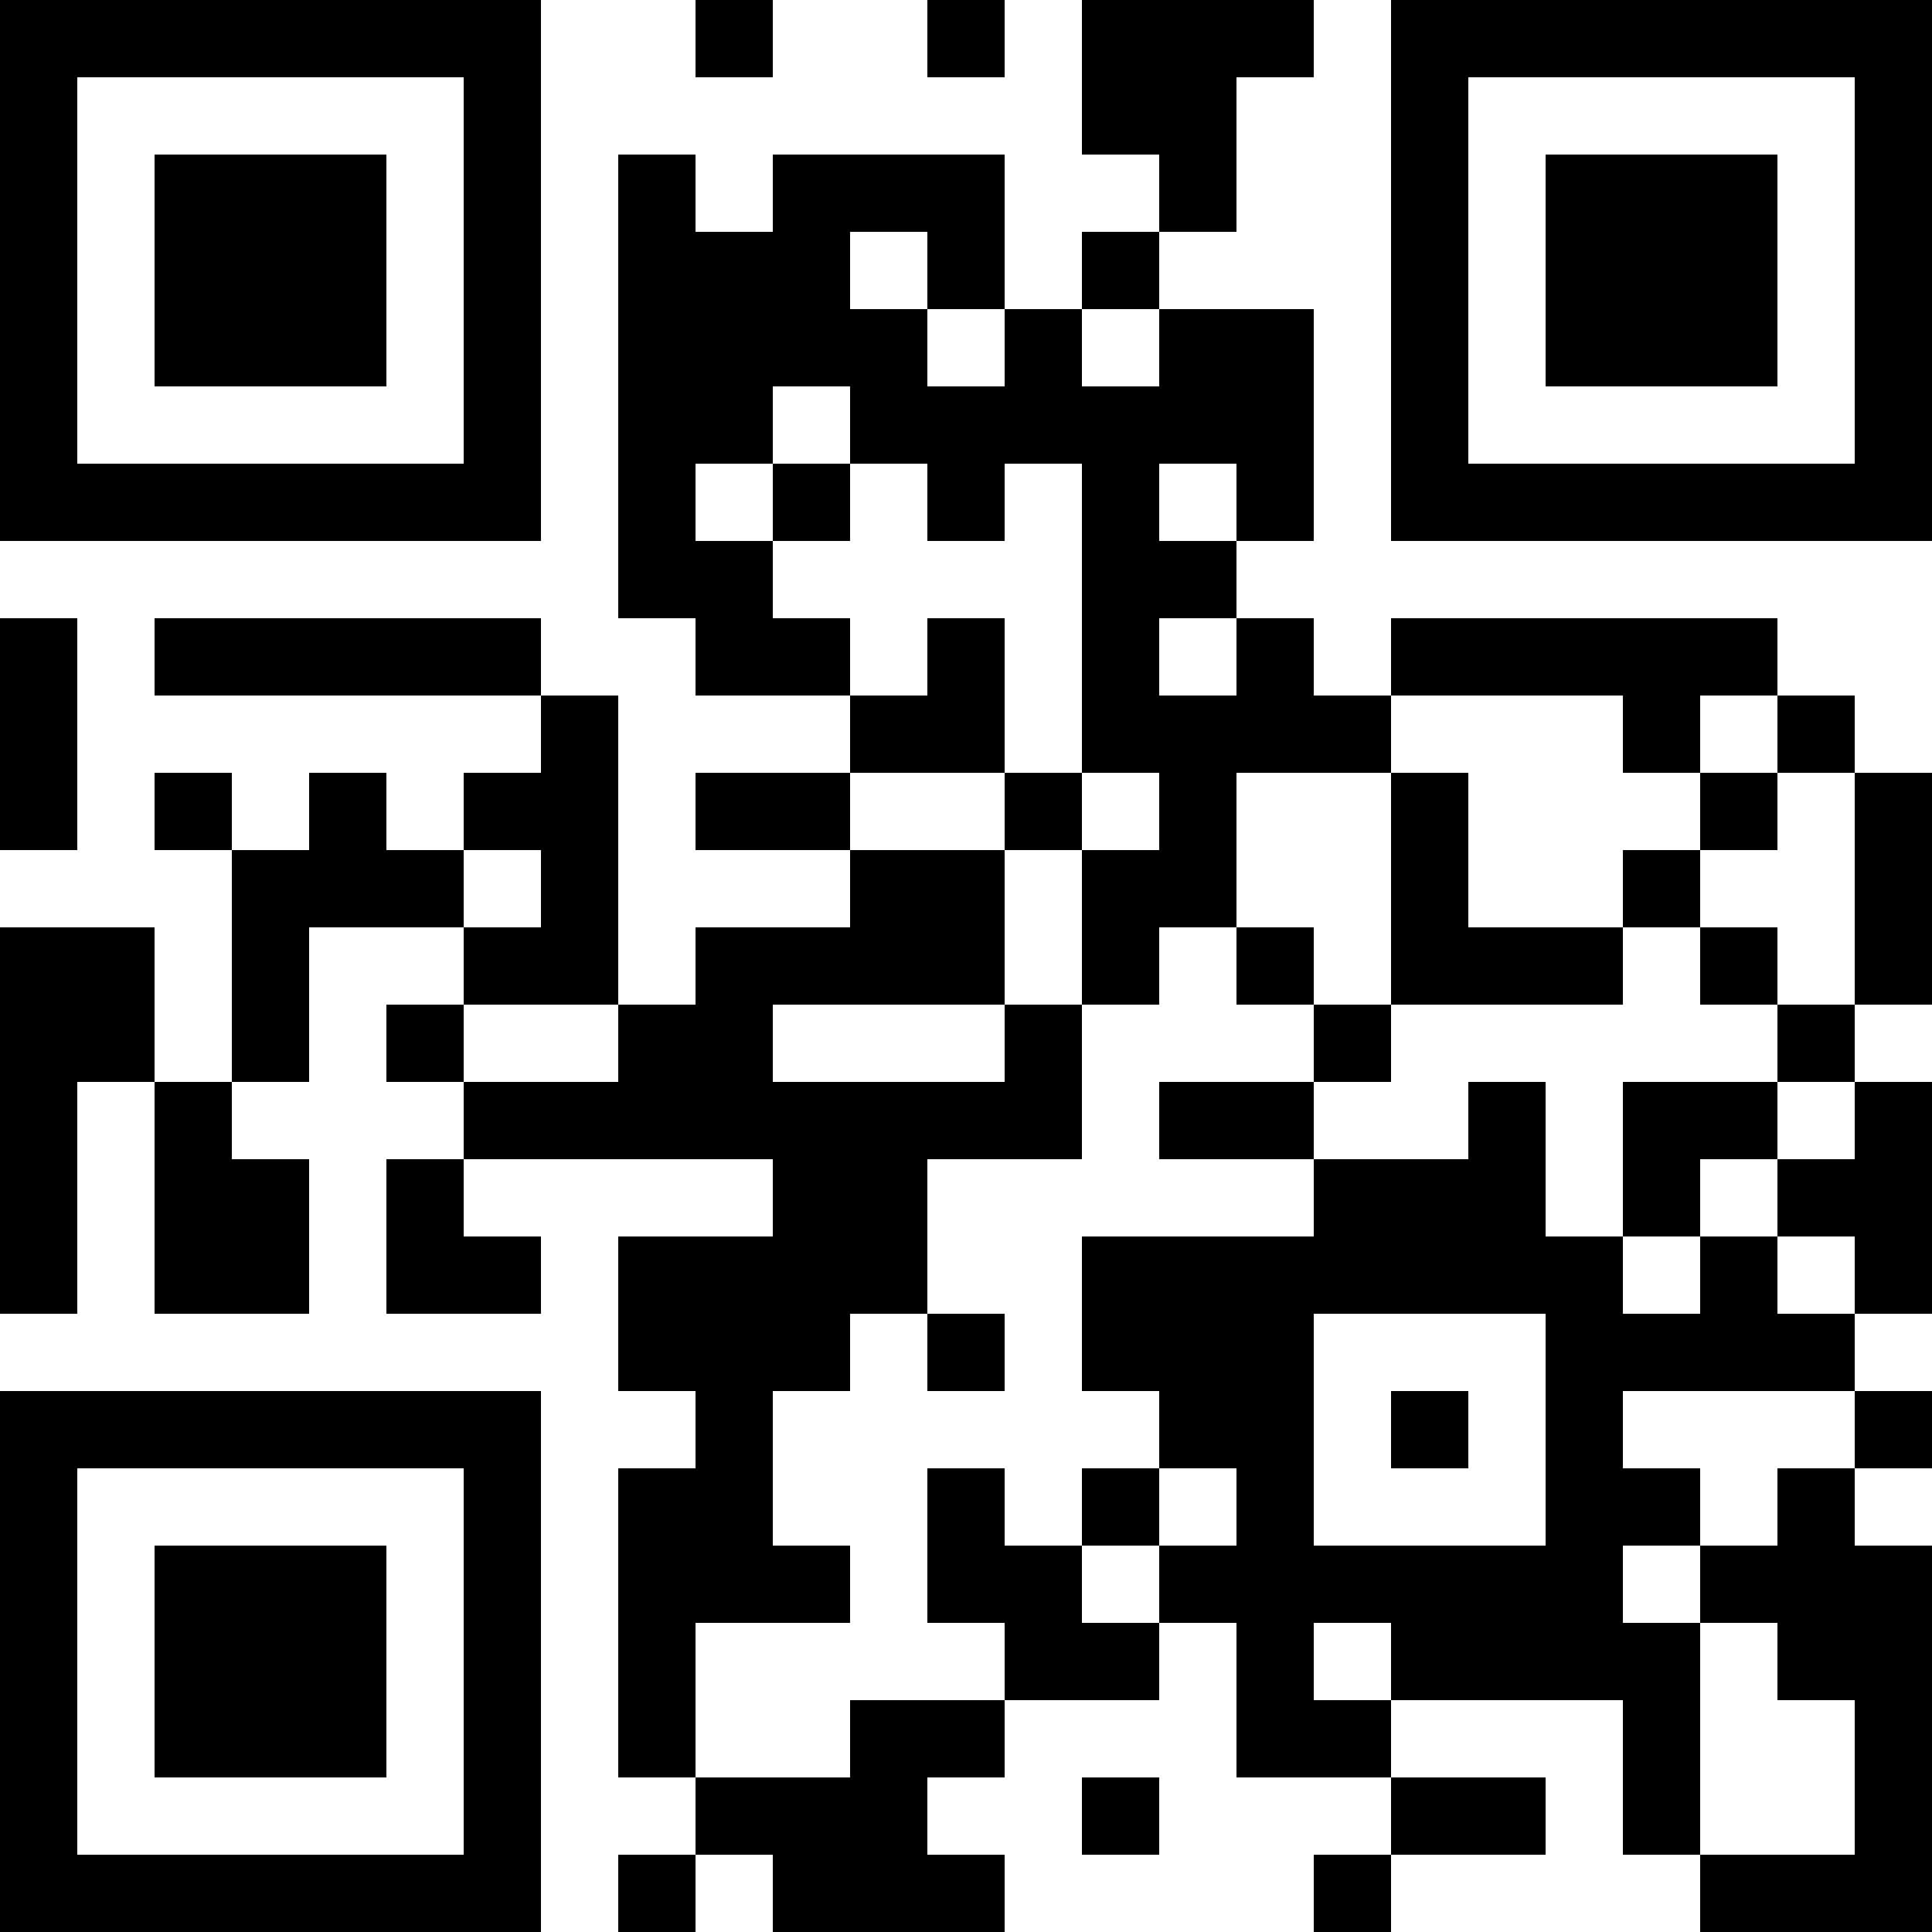
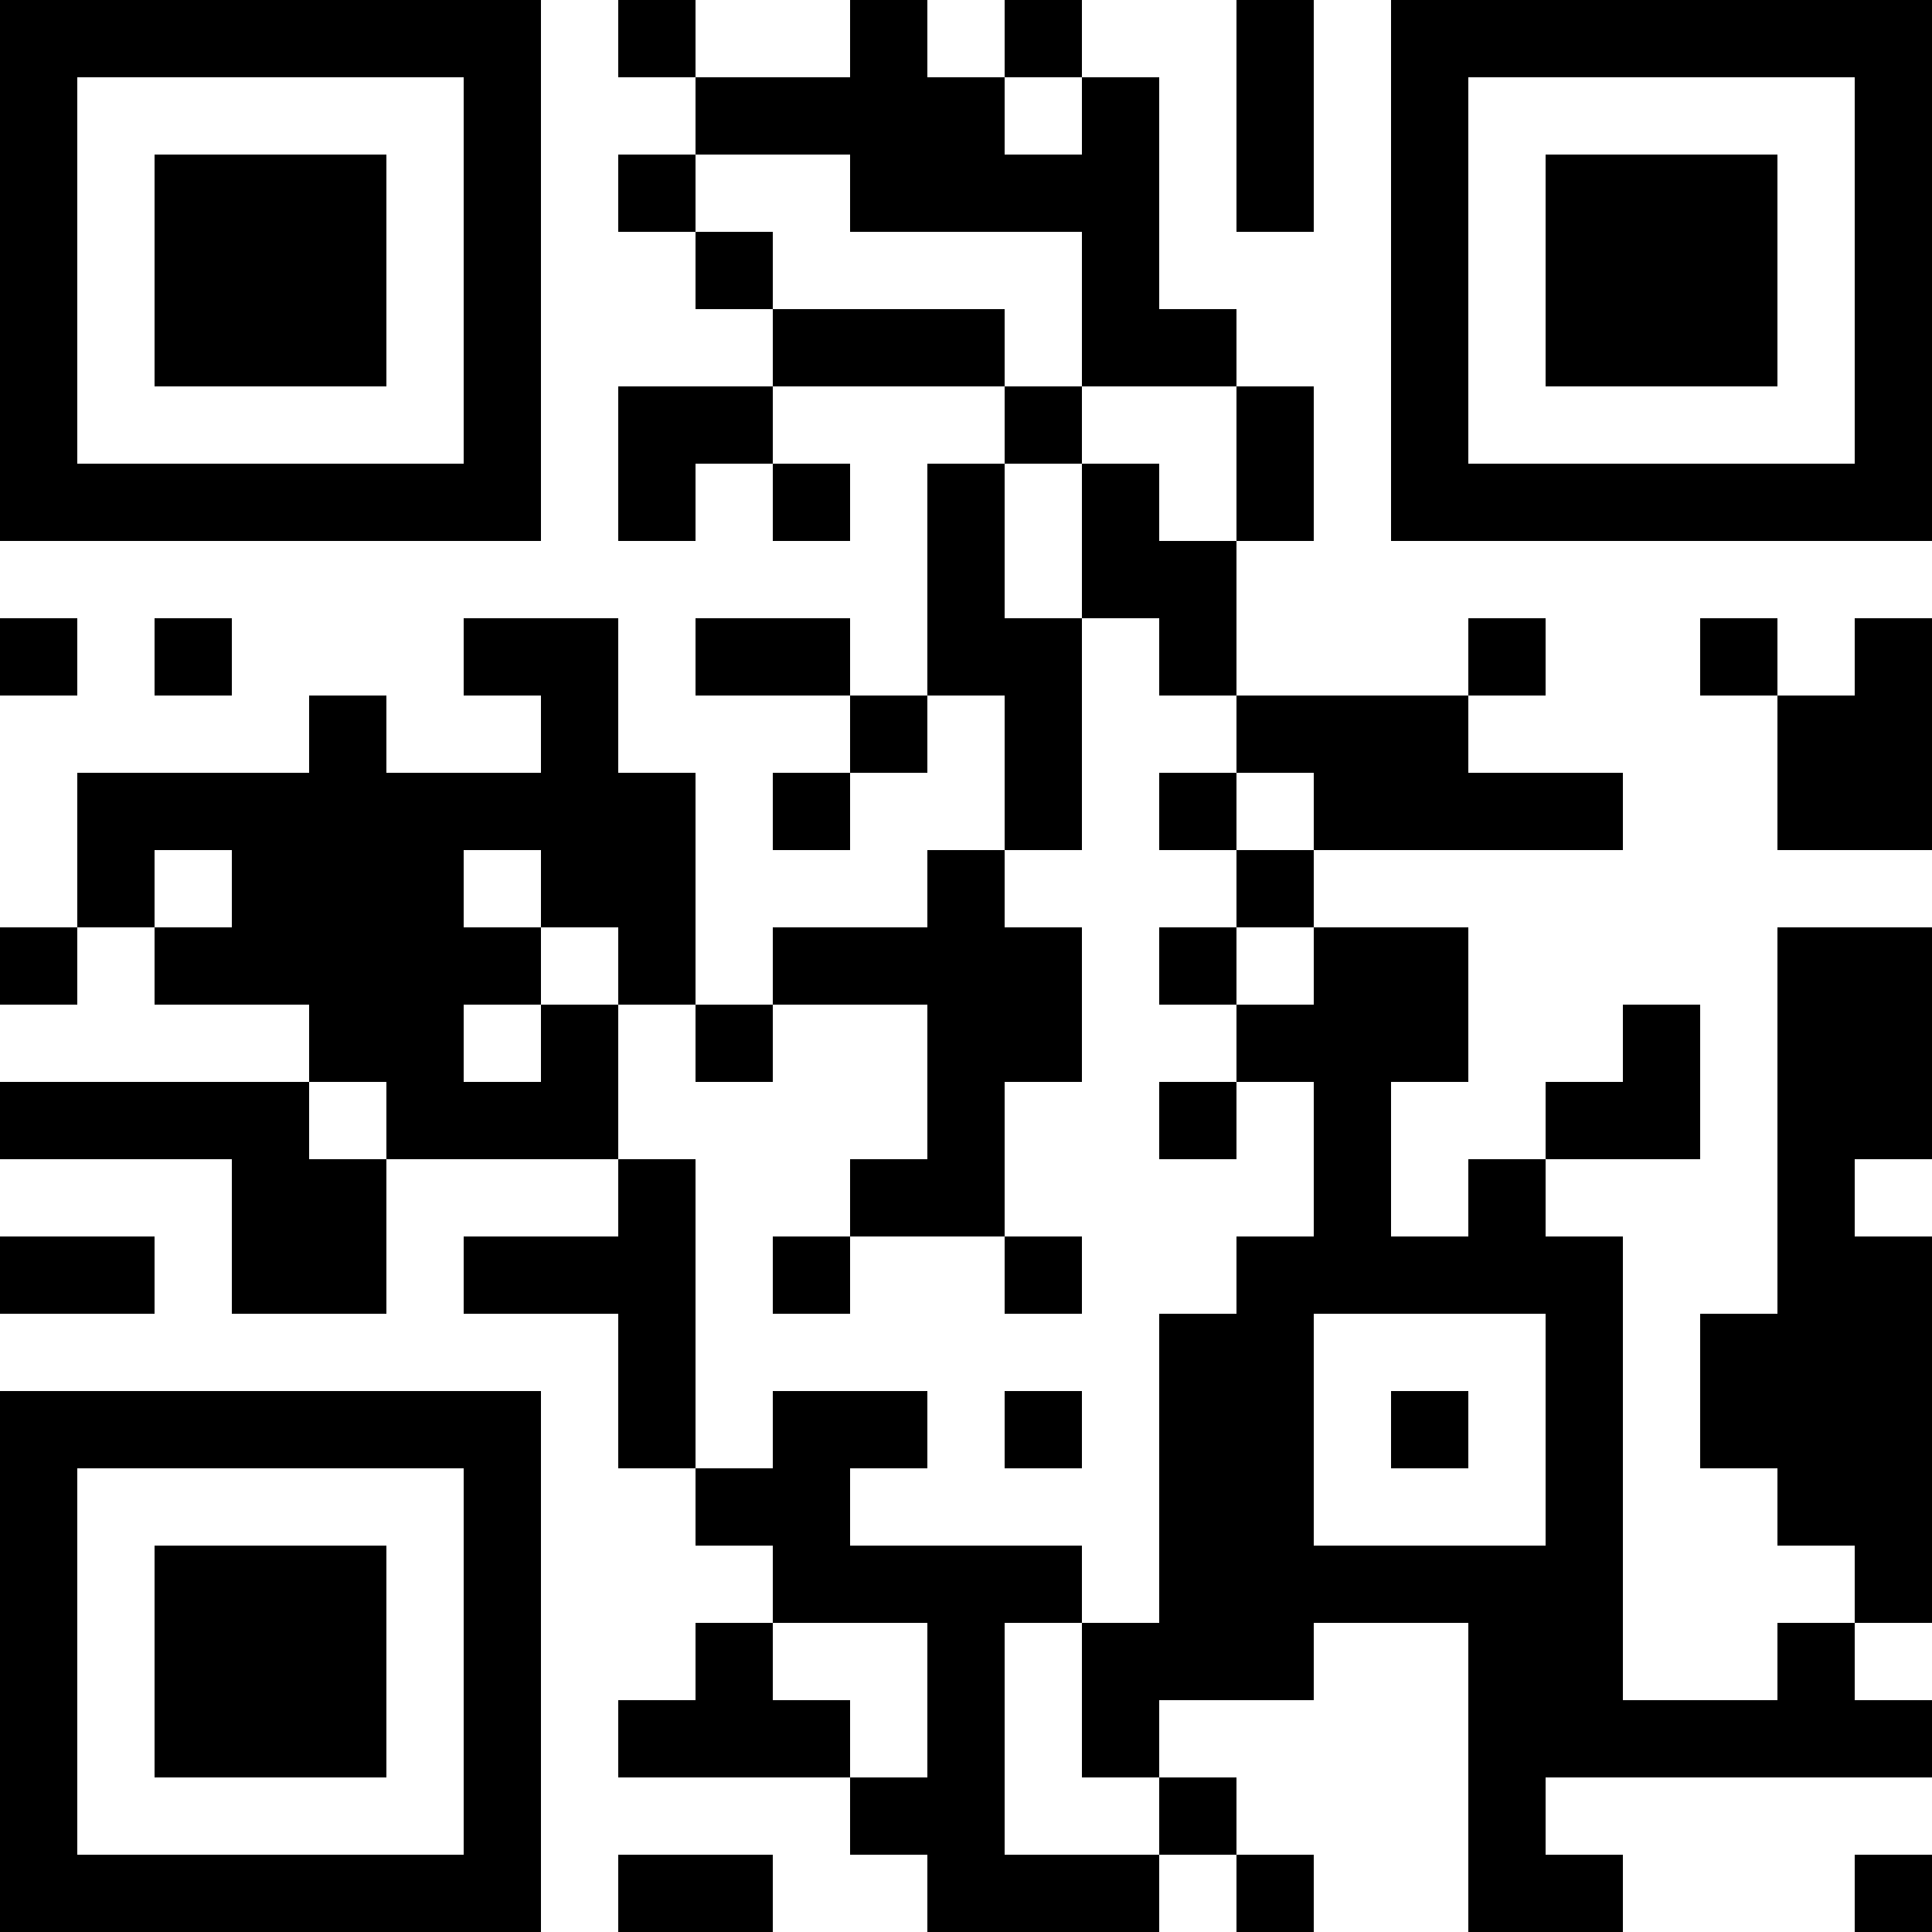
<svg xmlns="http://www.w3.org/2000/svg" version="1.1" width="200" height="200" viewBox="0 0 200 200">
  <rect x="0" y="0" width="200" height="200" fill="#ffffff" />
  <g transform="scale(8)">
    <g transform="translate(0,0)">
-       <path fill-rule="evenodd" d="M9 0L9 1L10 1L10 0ZM12 0L12 1L13 1L13 0ZM14 0L14 2L15 2L15 3L14 3L14 4L13 4L13 2L10 2L10 3L9 3L9 2L8 2L8 8L9 8L9 9L11 9L11 10L9 10L9 11L11 11L11 12L9 12L9 13L8 13L8 9L7 9L7 8L2 8L2 9L7 9L7 10L6 10L6 11L5 11L5 10L4 10L4 11L3 11L3 10L2 10L2 11L3 11L3 14L2 14L2 12L0 12L0 17L1 17L1 14L2 14L2 17L4 17L4 15L3 15L3 14L4 14L4 12L6 12L6 13L5 13L5 14L6 14L6 15L5 15L5 17L7 17L7 16L6 16L6 15L10 15L10 16L8 16L8 18L9 18L9 19L8 19L8 23L9 23L9 24L8 24L8 25L9 25L9 24L10 24L10 25L13 25L13 24L12 24L12 23L13 23L13 22L15 22L15 21L16 21L16 23L18 23L18 24L17 24L17 25L18 25L18 24L20 24L20 23L18 23L18 22L21 22L21 24L22 24L22 25L25 25L25 20L24 20L24 19L25 19L25 18L24 18L24 17L25 17L25 14L24 14L24 13L25 13L25 10L24 10L24 9L23 9L23 8L18 8L18 9L17 9L17 8L16 8L16 7L17 7L17 4L15 4L15 3L16 3L16 1L17 1L17 0ZM11 3L11 4L12 4L12 5L13 5L13 4L12 4L12 3ZM14 4L14 5L15 5L15 4ZM10 5L10 6L9 6L9 7L10 7L10 8L11 8L11 9L12 9L12 8L13 8L13 10L11 10L11 11L13 11L13 13L10 13L10 14L13 14L13 13L14 13L14 15L12 15L12 17L11 17L11 18L10 18L10 20L11 20L11 21L9 21L9 23L11 23L11 22L13 22L13 21L12 21L12 19L13 19L13 20L14 20L14 21L15 21L15 20L16 20L16 19L15 19L15 18L14 18L14 16L17 16L17 15L19 15L19 14L20 14L20 16L21 16L21 17L22 17L22 16L23 16L23 17L24 17L24 16L23 16L23 15L24 15L24 14L23 14L23 13L24 13L24 10L23 10L23 9L22 9L22 10L21 10L21 9L18 9L18 10L16 10L16 12L15 12L15 13L14 13L14 11L15 11L15 10L14 10L14 6L13 6L13 7L12 7L12 6L11 6L11 5ZM10 6L10 7L11 7L11 6ZM15 6L15 7L16 7L16 6ZM0 8L0 11L1 11L1 8ZM15 8L15 9L16 9L16 8ZM13 10L13 11L14 11L14 10ZM18 10L18 13L17 13L17 12L16 12L16 13L17 13L17 14L15 14L15 15L17 15L17 14L18 14L18 13L21 13L21 12L22 12L22 13L23 13L23 12L22 12L22 11L23 11L23 10L22 10L22 11L21 11L21 12L19 12L19 10ZM6 11L6 12L7 12L7 11ZM6 13L6 14L8 14L8 13ZM21 14L21 16L22 16L22 15L23 15L23 14ZM12 17L12 18L13 18L13 17ZM17 17L17 20L20 20L20 17ZM18 18L18 19L19 19L19 18ZM21 18L21 19L22 19L22 20L21 20L21 21L22 21L22 24L24 24L24 22L23 22L23 21L22 21L22 20L23 20L23 19L24 19L24 18ZM14 19L14 20L15 20L15 19ZM17 21L17 22L18 22L18 21ZM14 23L14 24L15 24L15 23ZM0 0L0 7L7 7L7 0ZM1 1L1 6L6 6L6 1ZM2 2L2 5L5 5L5 2ZM18 0L18 7L25 7L25 0ZM19 1L19 6L24 6L24 1ZM20 2L20 5L23 5L23 2ZM0 18L0 25L7 25L7 18ZM1 19L1 24L6 24L6 19ZM2 20L2 23L5 23L5 20Z" fill="#000000" />
+       <path fill-rule="evenodd" d="M8 0L8 1L9 1L9 2L8 2L8 3L9 3L9 4L10 4L10 5L8 5L8 7L9 7L9 6L10 6L10 7L11 7L11 6L10 6L10 5L13 5L13 6L12 6L12 9L11 9L11 8L9 8L9 9L11 9L11 10L10 10L10 11L11 11L11 10L12 10L12 9L13 9L13 11L12 11L12 12L10 12L10 13L9 13L9 10L8 10L8 8L6 8L6 9L7 9L7 10L5 10L5 9L4 9L4 10L1 10L1 12L0 12L0 13L1 13L1 12L2 12L2 13L4 13L4 14L0 14L0 15L3 15L3 17L5 17L5 15L8 15L8 16L6 16L6 17L8 17L8 19L9 19L9 20L10 20L10 21L9 21L9 22L8 22L8 23L11 23L11 24L12 24L12 25L15 25L15 24L16 24L16 25L17 25L17 24L16 24L16 23L15 23L15 22L17 22L17 21L19 21L19 25L21 25L21 24L20 24L20 23L25 23L25 22L24 22L24 21L25 21L25 16L24 16L24 15L25 15L25 12L23 12L23 17L22 17L22 19L23 19L23 20L24 20L24 21L23 21L23 22L21 22L21 16L20 16L20 15L22 15L22 13L21 13L21 14L20 14L20 15L19 15L19 16L18 16L18 14L19 14L19 12L17 12L17 11L21 11L21 10L19 10L19 9L20 9L20 8L19 8L19 9L16 9L16 7L17 7L17 5L16 5L16 4L15 4L15 1L14 1L14 0L13 0L13 1L12 1L12 0L11 0L11 1L9 1L9 0ZM16 0L16 3L17 3L17 0ZM13 1L13 2L14 2L14 1ZM9 2L9 3L10 3L10 4L13 4L13 5L14 5L14 6L13 6L13 8L14 8L14 11L13 11L13 12L14 12L14 14L13 14L13 16L11 16L11 15L12 15L12 13L10 13L10 14L9 14L9 13L8 13L8 12L7 12L7 11L6 11L6 12L7 12L7 13L6 13L6 14L7 14L7 13L8 13L8 15L9 15L9 19L10 19L10 18L12 18L12 19L11 19L11 20L14 20L14 21L13 21L13 24L15 24L15 23L14 23L14 21L15 21L15 17L16 17L16 16L17 16L17 14L16 14L16 13L17 13L17 12L16 12L16 11L17 11L17 10L16 10L16 9L15 9L15 8L14 8L14 6L15 6L15 7L16 7L16 5L14 5L14 3L11 3L11 2ZM0 8L0 9L1 9L1 8ZM2 8L2 9L3 9L3 8ZM22 8L22 9L23 9L23 11L25 11L25 8L24 8L24 9L23 9L23 8ZM15 10L15 11L16 11L16 10ZM2 11L2 12L3 12L3 11ZM15 12L15 13L16 13L16 12ZM4 14L4 15L5 15L5 14ZM15 14L15 15L16 15L16 14ZM0 16L0 17L2 17L2 16ZM10 16L10 17L11 17L11 16ZM13 16L13 17L14 17L14 16ZM17 17L17 20L20 20L20 17ZM13 18L13 19L14 19L14 18ZM18 18L18 19L19 19L19 18ZM10 21L10 22L11 22L11 23L12 23L12 21ZM8 24L8 25L10 25L10 24ZM24 24L24 25L25 25L25 24ZM0 0L0 7L7 7L7 0ZM1 1L1 6L6 6L6 1ZM2 2L2 5L5 5L5 2ZM18 0L18 7L25 7L25 0ZM19 1L19 6L24 6L24 1ZM20 2L20 5L23 5L23 2ZM0 18L0 25L7 25L7 18ZM1 19L1 24L6 24L6 19ZM2 20L2 23L5 23L5 20Z" fill="#000000" />
    </g>
  </g>
</svg>
